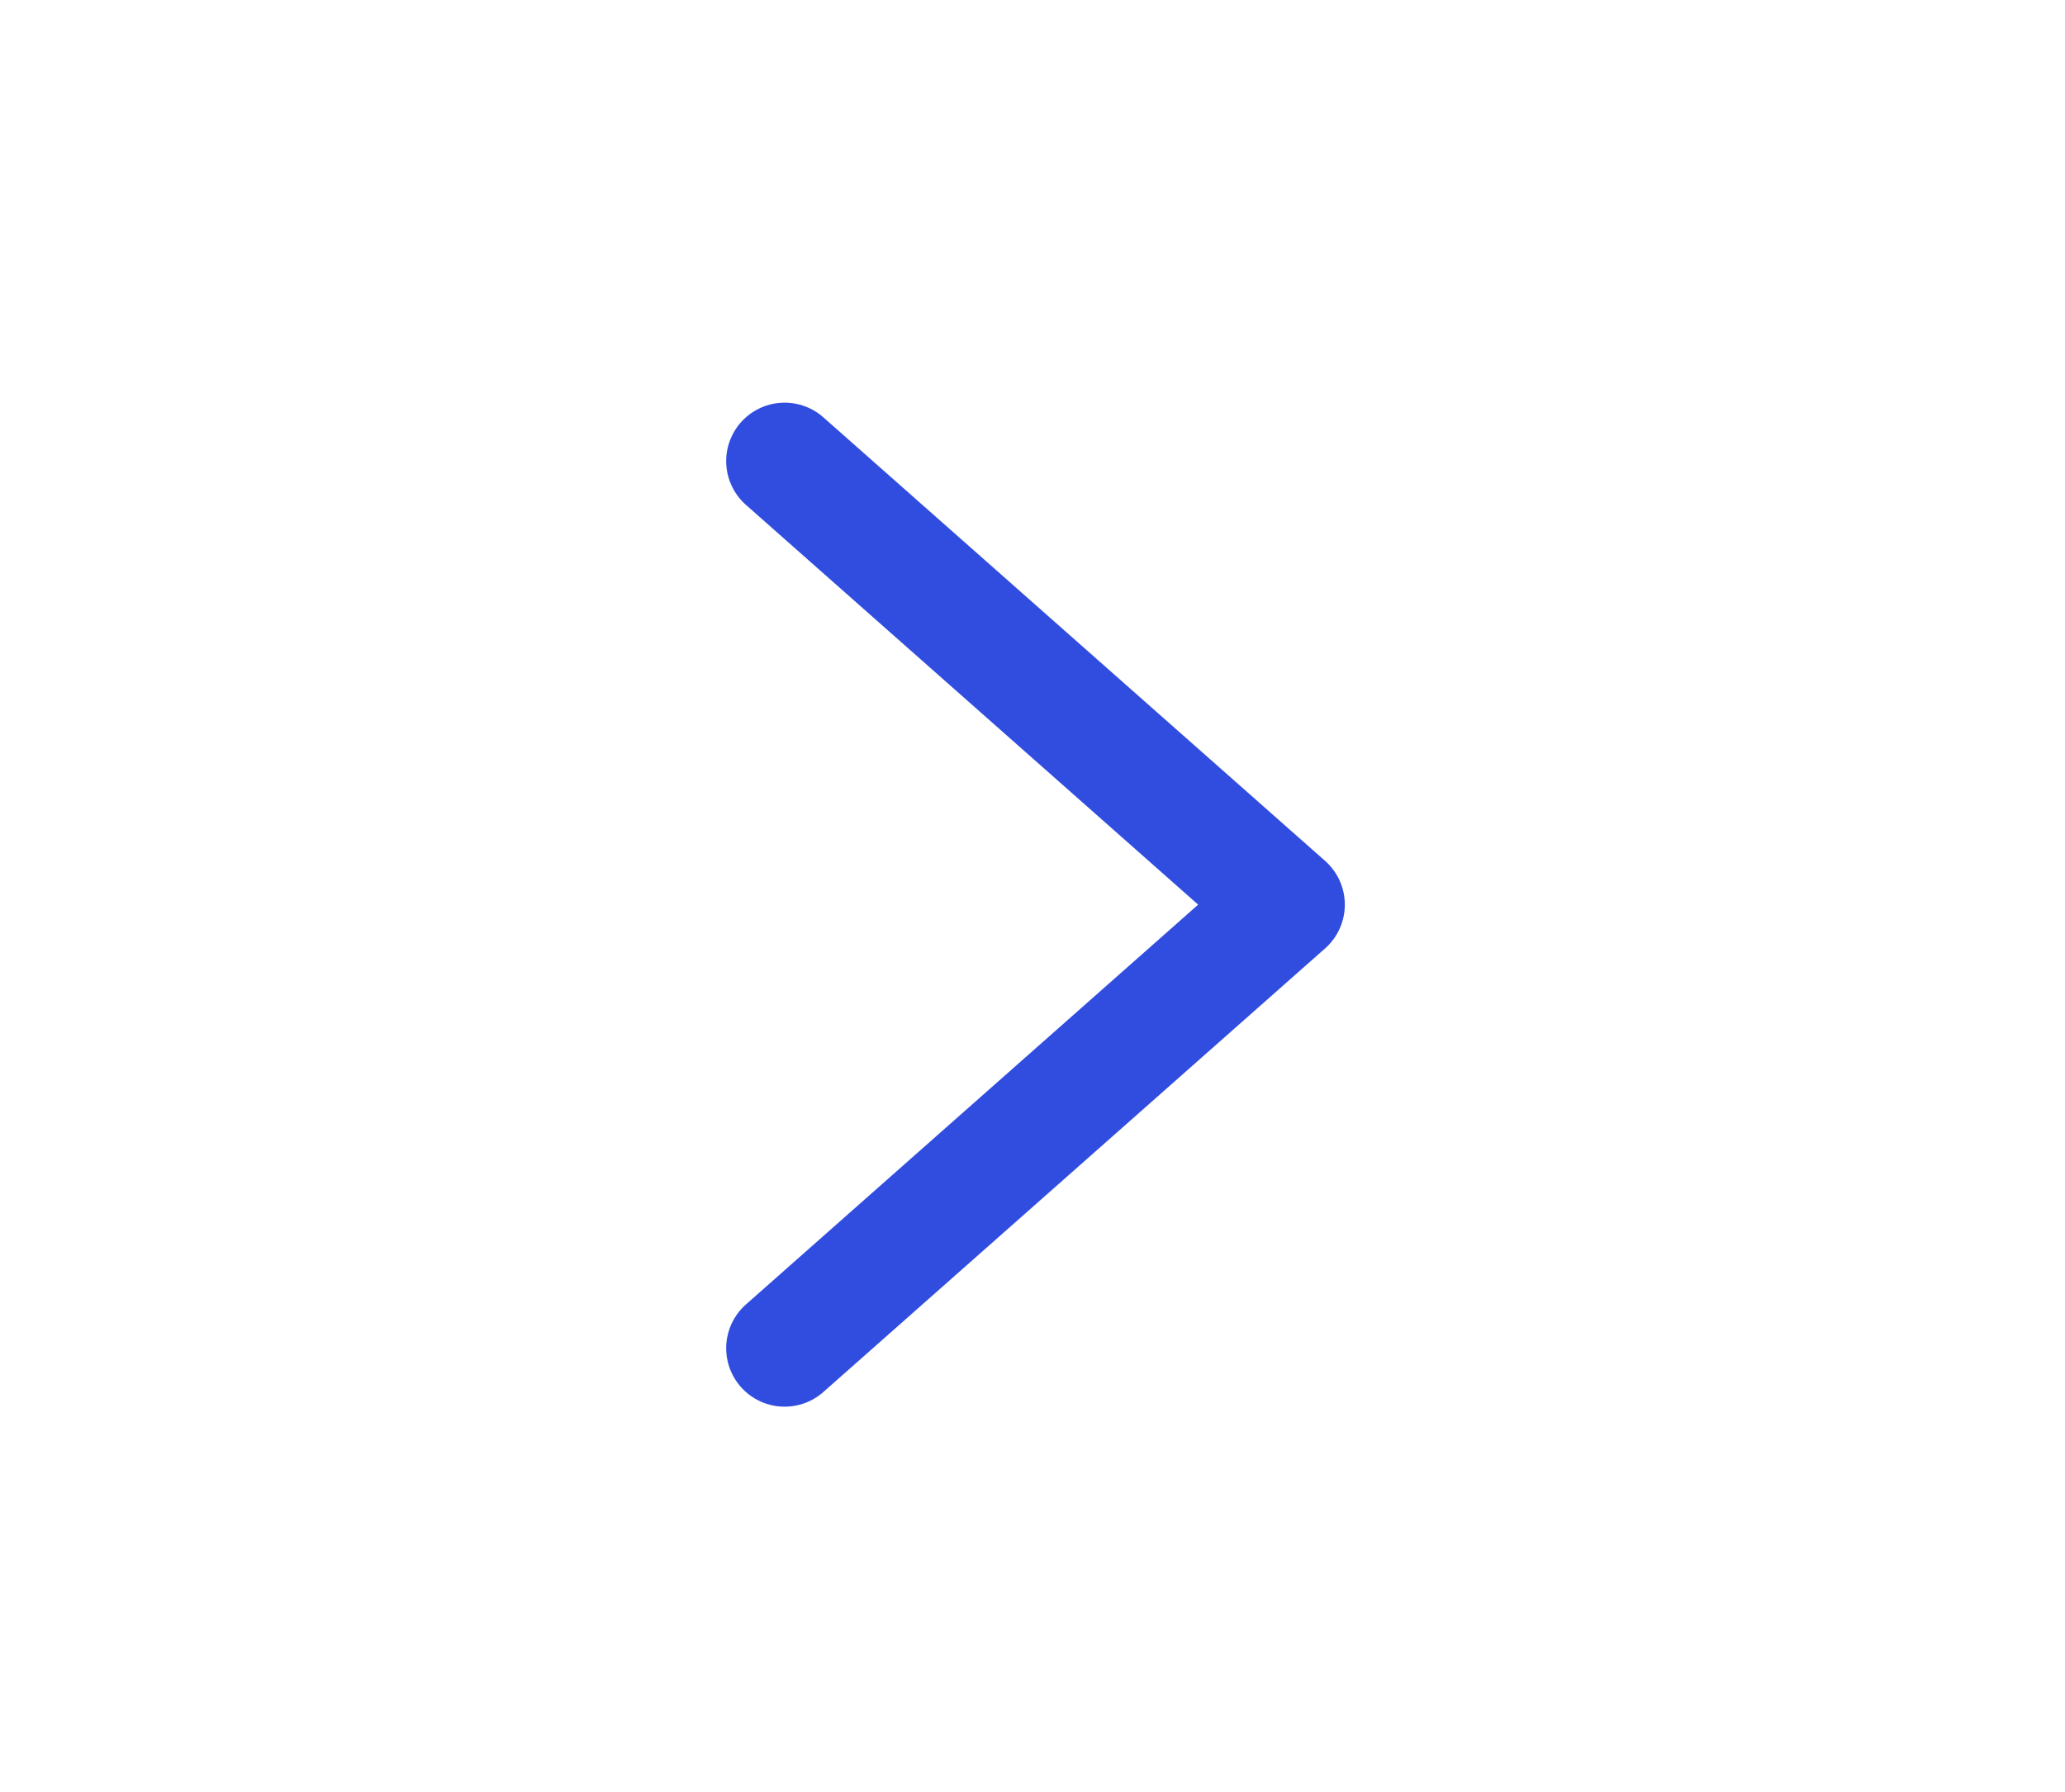
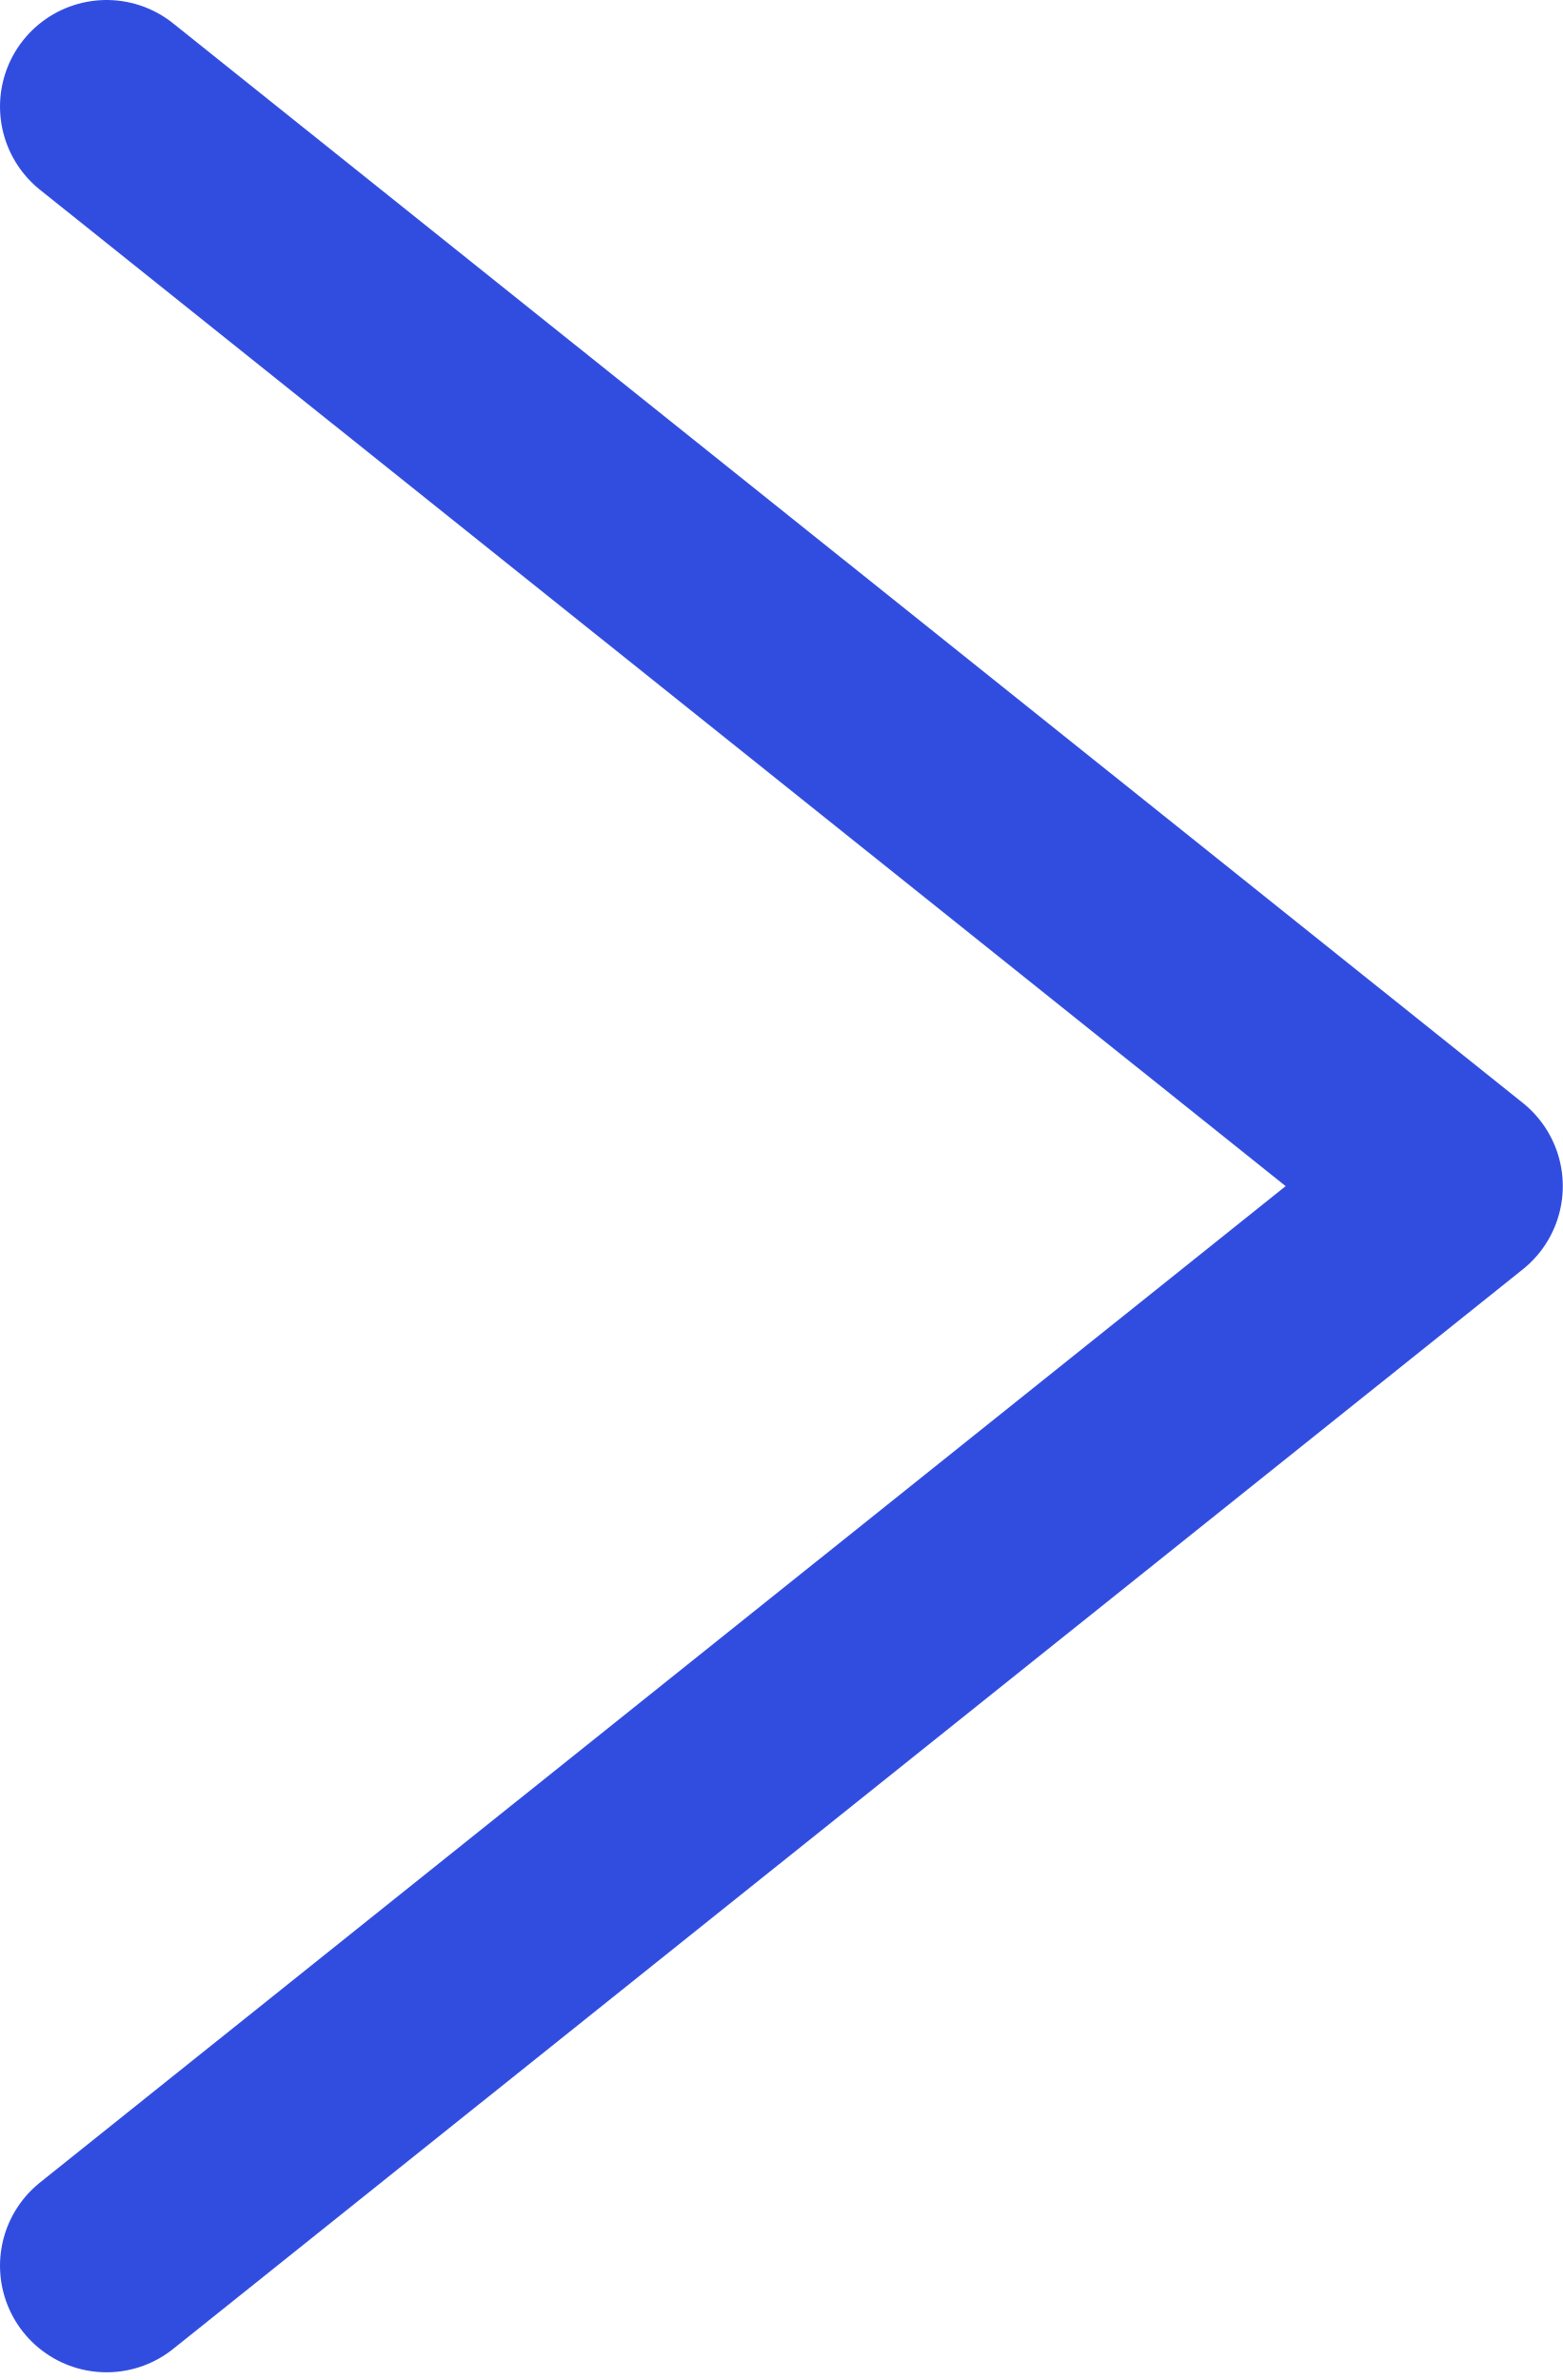
- <svg xmlns="http://www.w3.org/2000/svg" width="53" height="46" viewBox="0 0 53 46" fill="none">
-   <path d="M20.138 34.612L33.016 23.224L20.138 11.837" stroke="#314DE0" stroke-width="3" stroke-linecap="round" stroke-linejoin="round" />
+ <svg xmlns="http://www.w3.org/2000/svg" width="44" height="67" viewBox="0 0 44 67" fill="none">
+   <path d="M3 63.783L41 33.391L3 3" stroke="#314DE0" stroke-width="6" stroke-linecap="round" stroke-linejoin="round" />
</svg>
